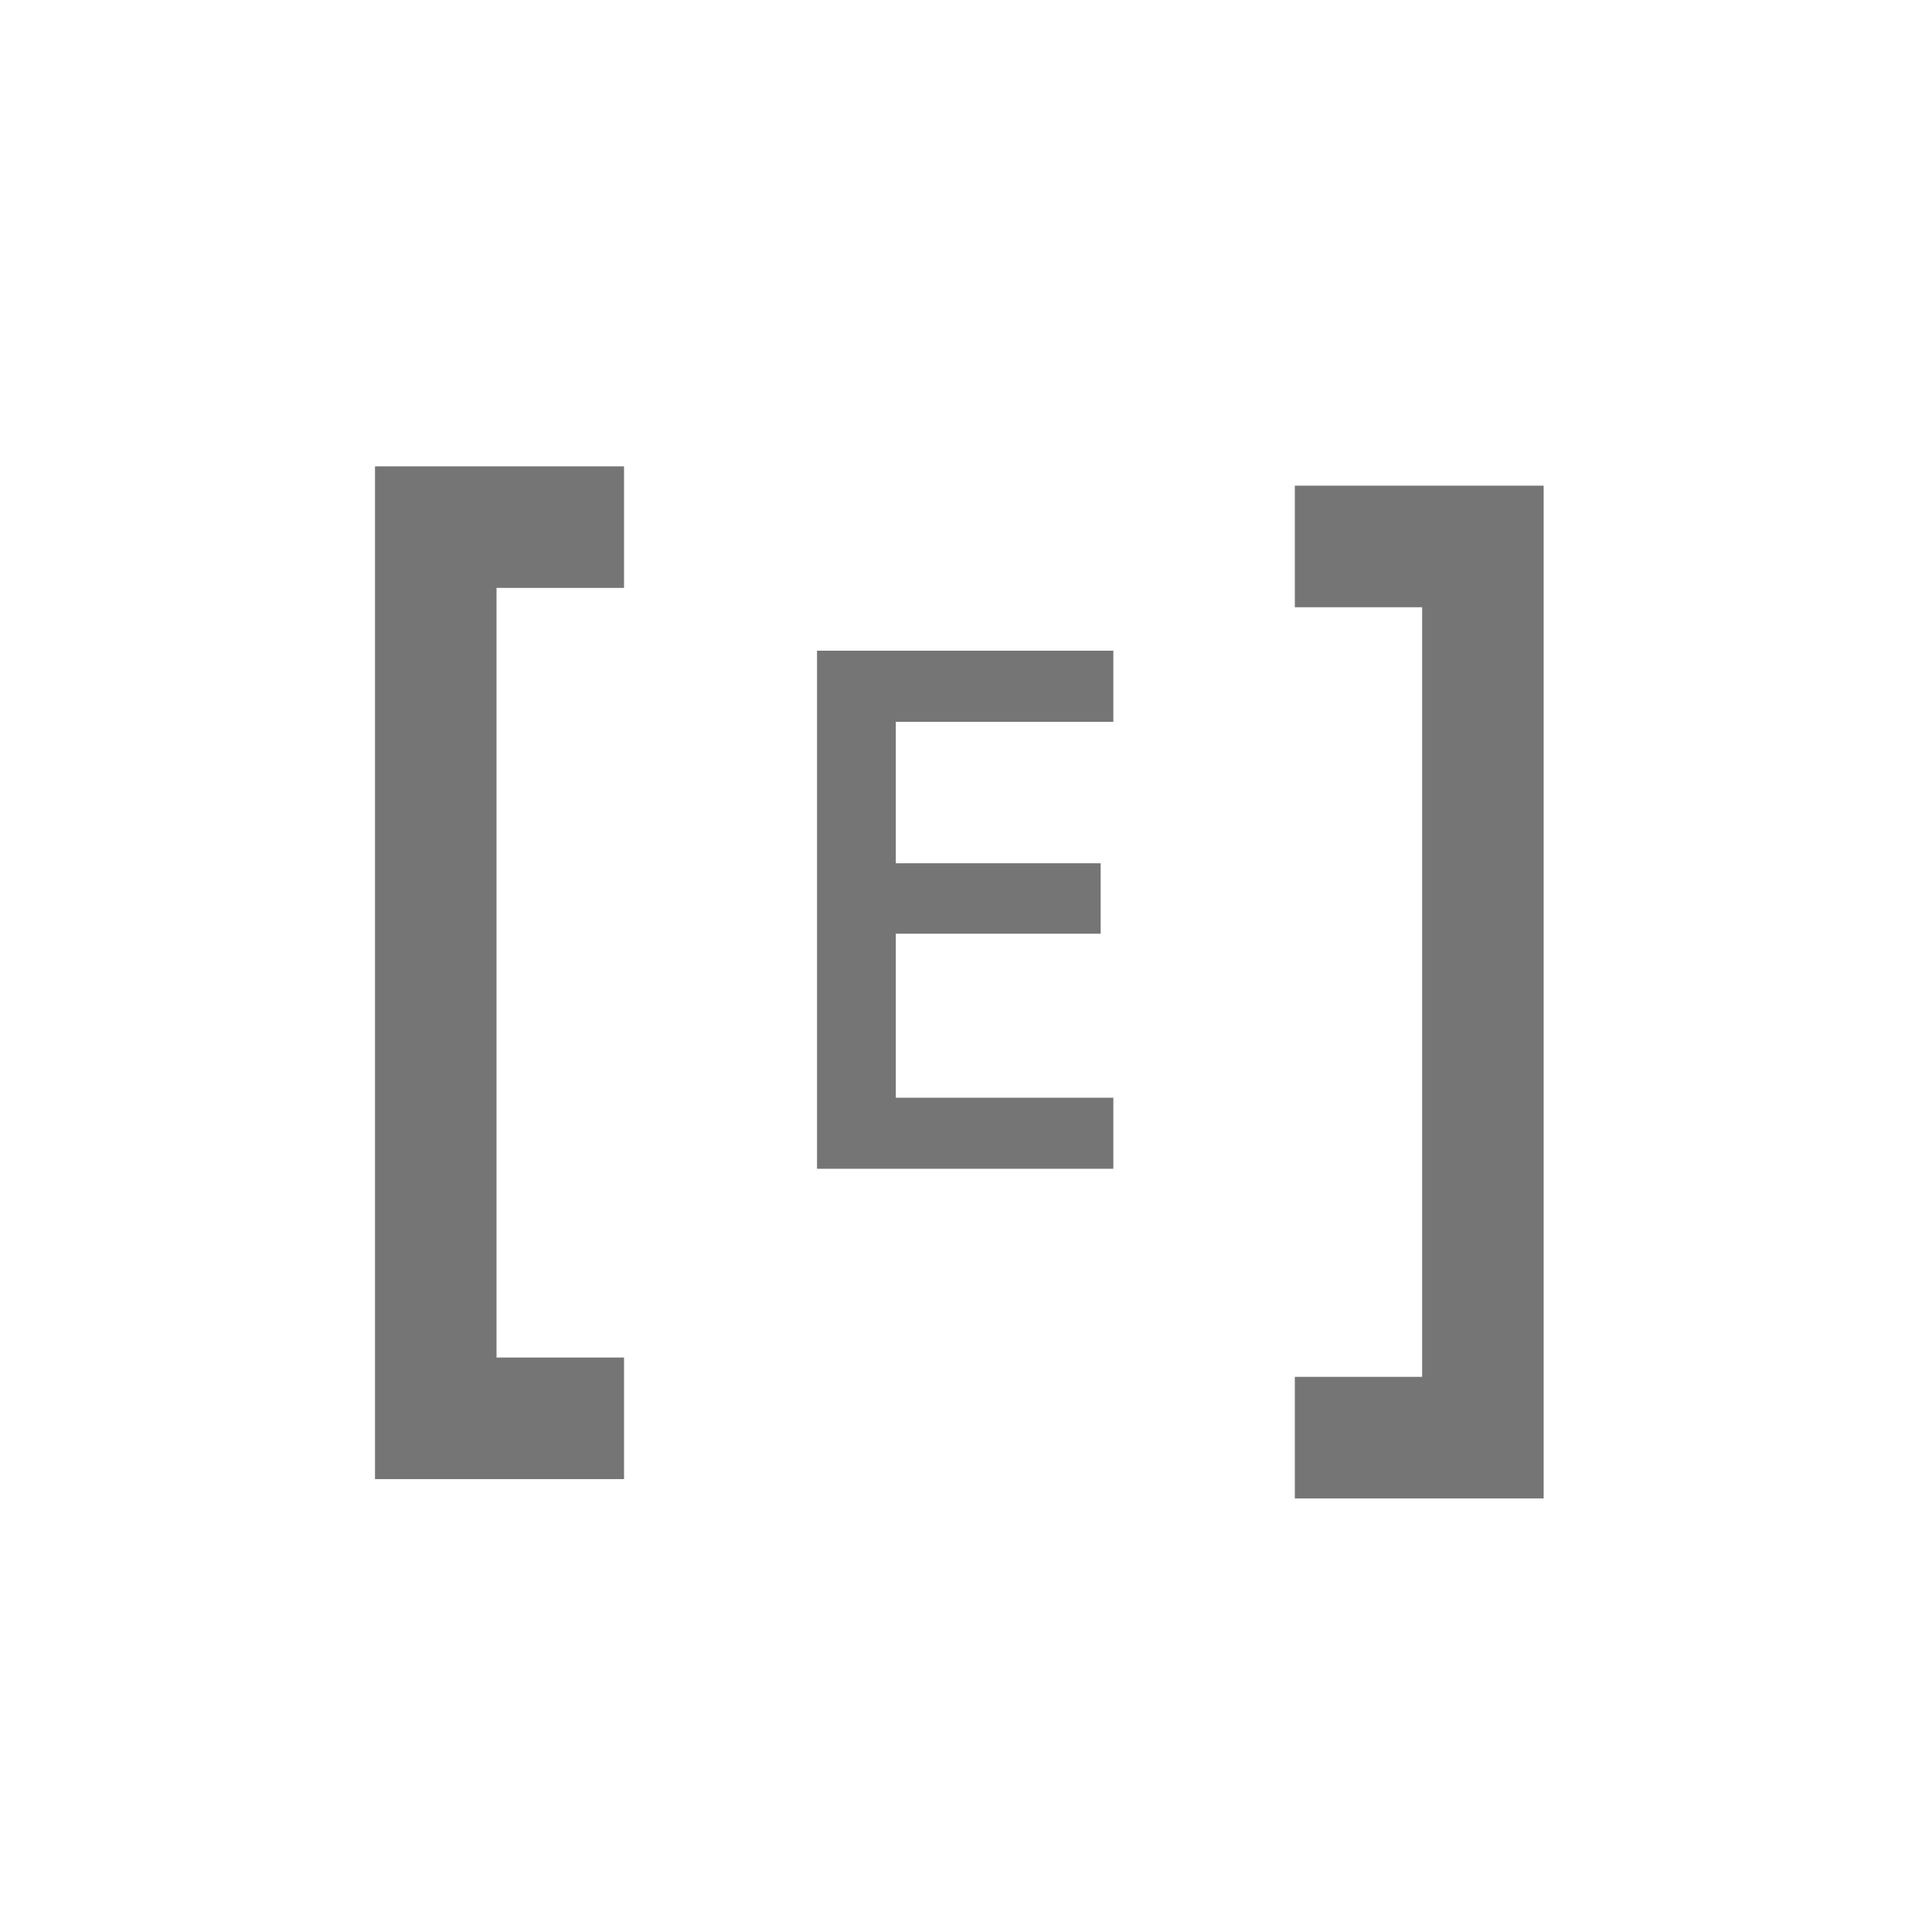
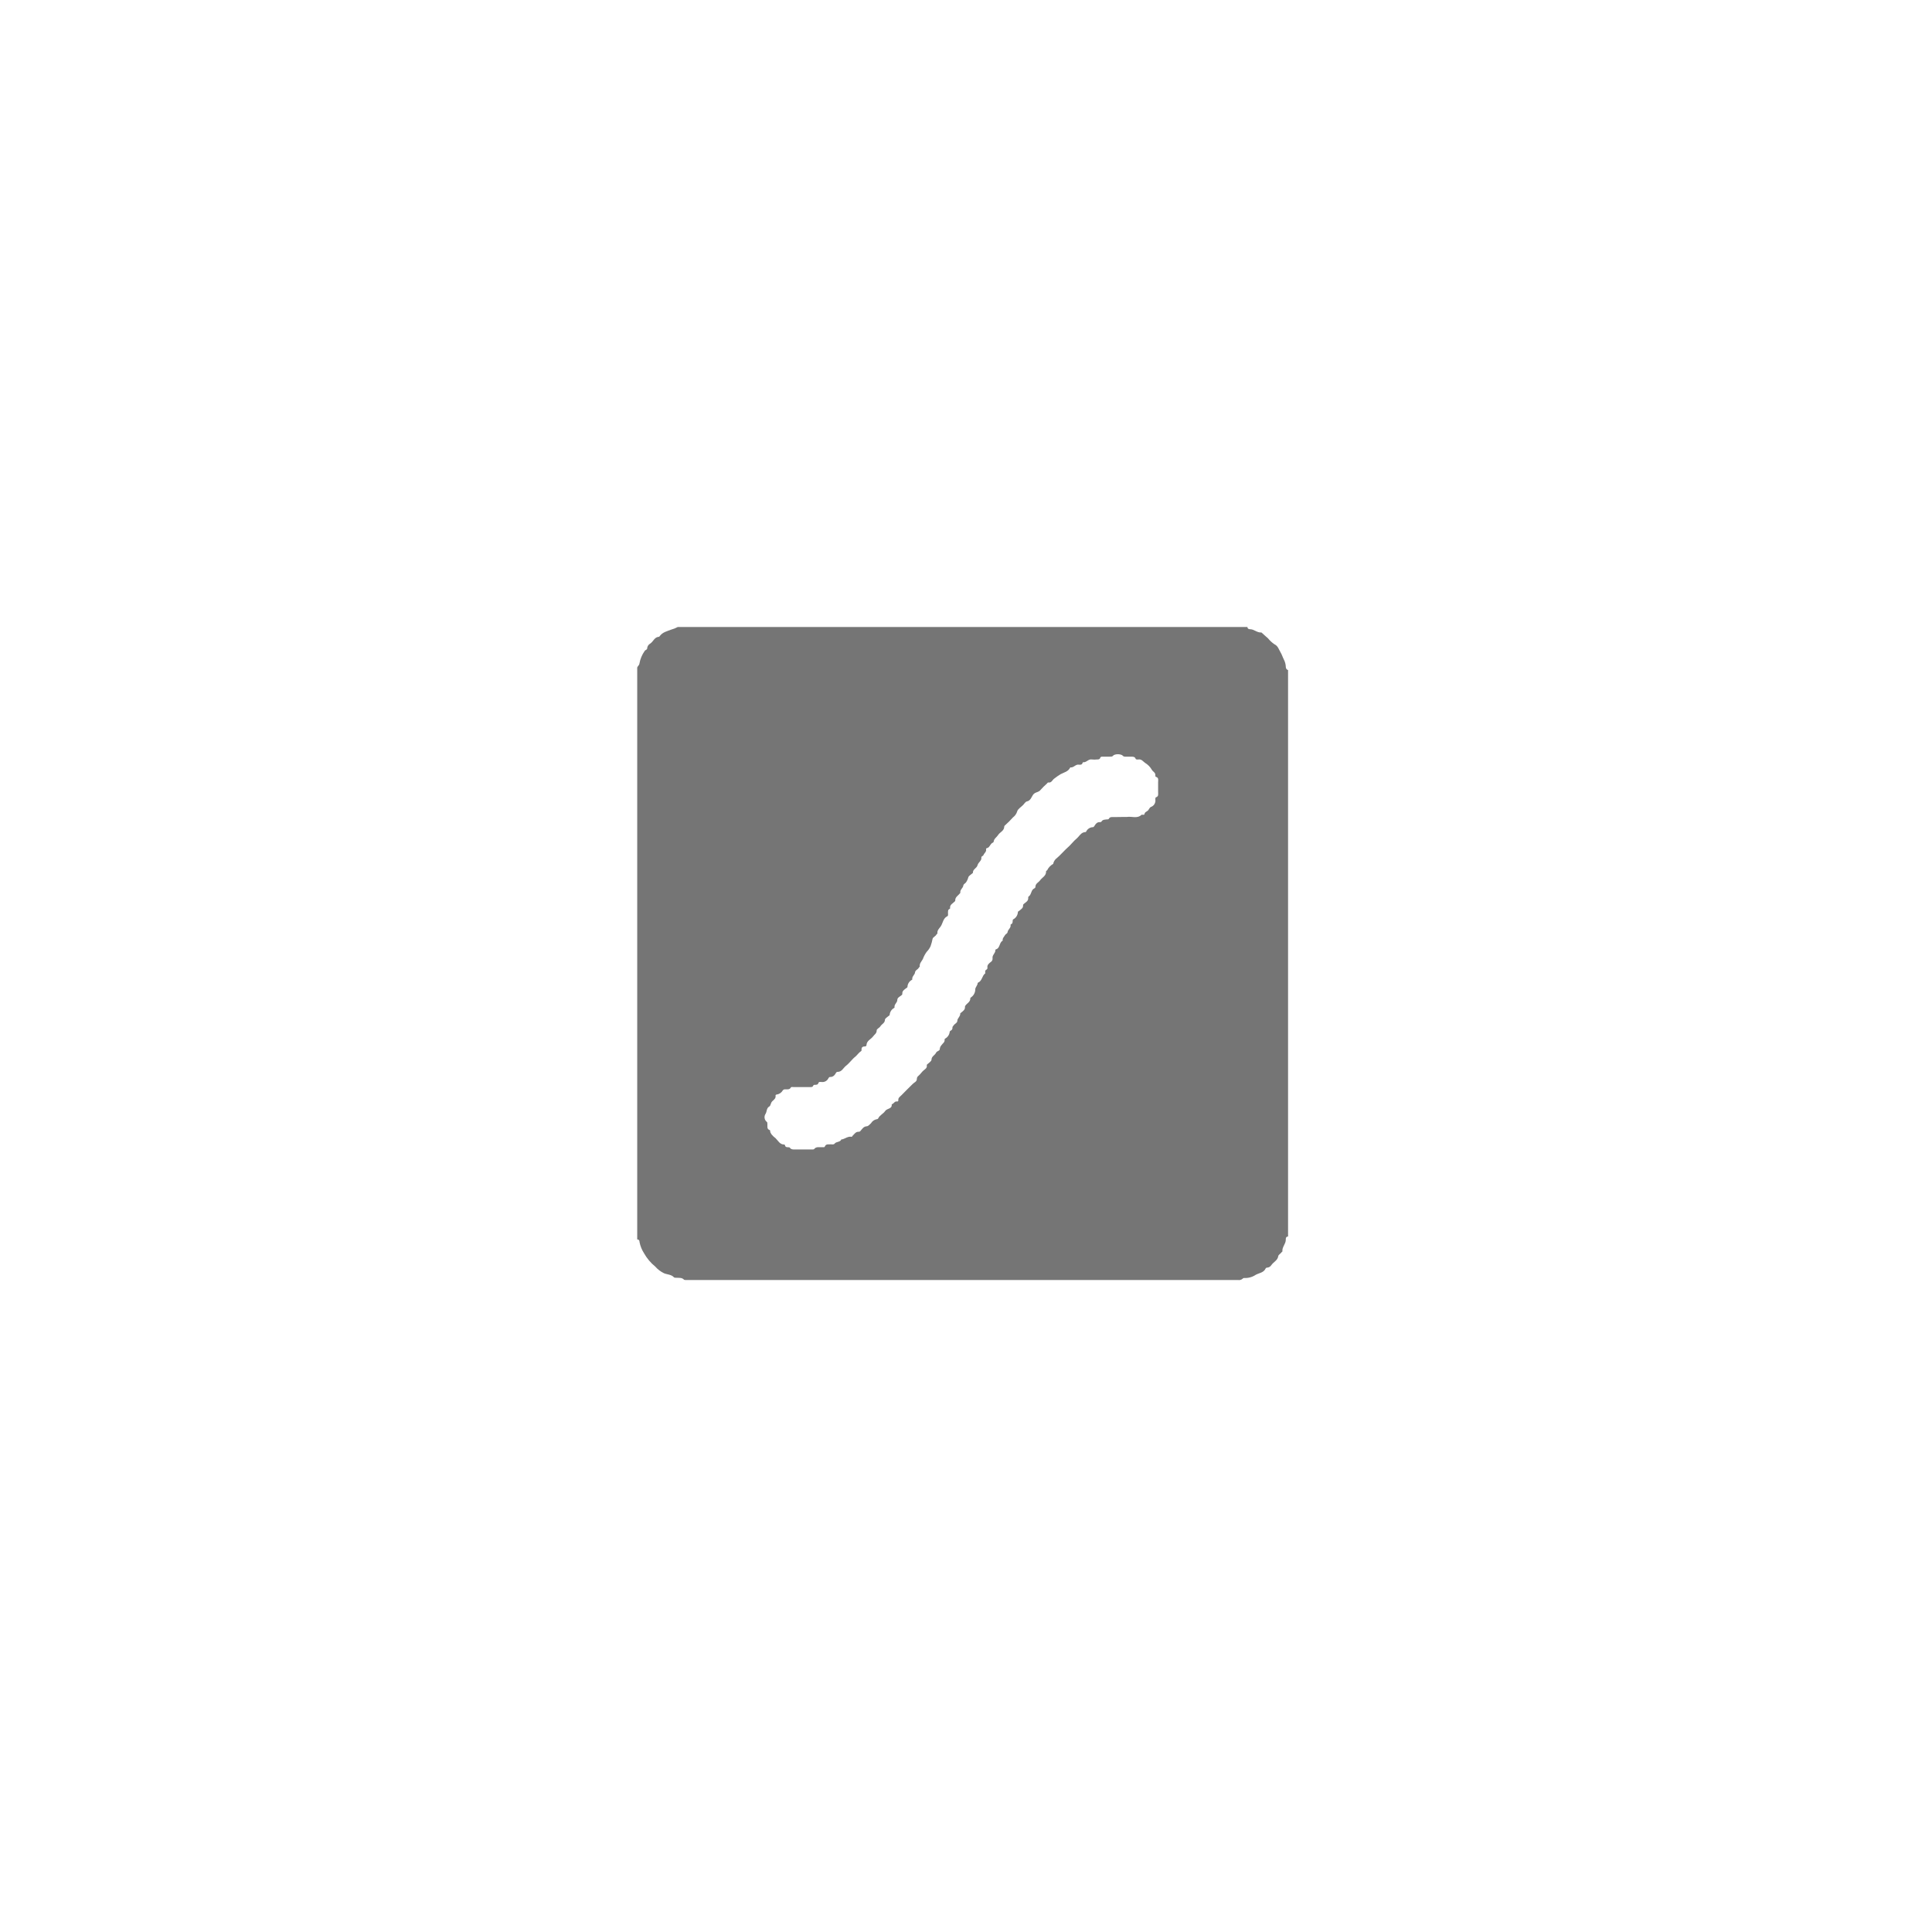
<svg xmlns="http://www.w3.org/2000/svg" viewBox="0 0 500 500">
  <defs>
-     <style>.cls-1,.cls-2{fill:#757575;stroke:#757575;stroke-miterlimit:10;}.cls-1{stroke-width:15px;}.cls-2{font-size:182.17px;stroke-width:4px;font-family:AlegreyaSansSC-Regular, Alegreya Sans SC;}</style>
+     <style>.cls-1{fill:#757575;}</style>
  </defs>
-   <g id="Layer_2" data-name="Layer 2">
-     <path class="cls-1" d="M104.55,128.19H154v16.46H121V358.83h33v16.46H104.55Z" />
-     <path class="cls-1" d="M392,380.29H342.6V363.83h32.95V149.65H342.6V133.19H392Z" />
-     <text class="cls-2" transform="translate(195.77 300.48)">E</text>
+   <g id="Blocks">
+     <path class="cls-1" d="M333.35,173.42V320c-.55.05-.61.43-.59.85,0,1.1-1,1.88-.87,3,0,.07-.15.13-.2.21-.26.38-.82.67-.87,1-.17,1.15-1.23,1.53-1.78,2.33a1.4,1.4,0,0,1-1.16.68.39.39,0,0,0-.35.24c-.5,1.07-1.68,1.14-2.55,1.61a4.82,4.82,0,0,1-3,.82.43.43,0,0,0-.33.14,1.45,1.45,0,0,1-1.22.39H179.8c-.71,0-1.43,0-2.14,0-.22,0-.52,0-.65-.1-.53-.56-1.21-.44-1.86-.48-.25,0-.59,0-.72-.11-.69-.77-1.75-.71-2.59-1.07a7,7,0,0,1-2.26-1.72,12,12,0,0,1-2.91-3.46,8.2,8.2,0,0,1-1.16-2.88c0-.4-.15-.68-.6-.7v-148c.13-.37.53-.6.57-1a8,8,0,0,1,1.36-3.28c.17-.3.64-.3.64-.65a1.54,1.54,0,0,1,.83-1.28c.78-.54,1.08-1.69,2.23-1.74.08,0,.16-.11.21-.19.71-1,1.9-1.25,2.94-1.66a8,8,0,0,0,1.73-.69H322.84c0,.44.31.58.7.58,1,0,1.81.94,2.88.84a.21.21,0,0,1,.12.07c.54.48,1.08,1,1.61,1.44a7.88,7.88,0,0,0,1.68,1.55c.91.43,1.11,1.3,1.53,2s.57,1.29.86,1.86a4.6,4.6,0,0,1,.55,2.06A.81.81,0,0,0,333.35,173.42Zm-42.28,38a2.9,2.9,0,0,0,.59,0c1.25-.2,2.64.52,3.77-.55.07-.07.24,0,.36,0s.37,0,.39-.16c.07-.6.71-.67,1-1.05s.33-.64.65-.81A1.75,1.75,0,0,0,299,206.9c0-.19,0-.49.14-.55.79-.24.56-.87.58-1.4q0-1.26,0-2.52c0-.53.22-1.18-.6-1.39-.06,0-.13-.22-.12-.33.11-.77-.65-1-.92-1.51a4.84,4.84,0,0,0-1.74-1.77c-.54-.38-.89-1-1.71-.88-.26,0-.65.1-.77-.26s-.51-.46-.89-.46h-1.55c-.37,0-.7,0-1-.39a2.64,2.64,0,0,0-2.23,0c-.25.4-.59.38-.95.38H285.4c-.25,0-.56,0-.64.25-.14.49-.5.48-.87.48a5.9,5.9,0,0,1-1.33,0c-.9-.17-1.4.84-2.27.72,0,0-.09.06-.1.1-.13.61-.62.57-1.05.52-.82-.1-1.28.84-2.11.71,0,0-.08.06-.1.1-.49,1-1.59,1.2-2.43,1.65a16.8,16.8,0,0,0-1.66,1.15c-.51.34-.69,1.16-1.53,1-.17,0-.26.18-.38.3a18,18,0,0,0-1.64,1.63c-.4.54-1,.54-1.48.83-.87.52-.83,1.88-2,2.13-.48.1-.73.67-1.09,1-.53.52-1.33,1-1.48,1.62a3,3,0,0,1-1.07,1.52,25.07,25.07,0,0,1-2.13,2.12.38.38,0,0,0-.14.25c0,1.15-1.14,1.44-1.62,2.24-.34.54-1,.87-1.11,1.62a.39.39,0,0,1-.18.3c-.57.19-.71.8-1.09,1.17s-.76.18-.7.55c.12.7-.5,1-.68,1.51-.1.29-.59.28-.54.64.1.86-.8,1.21-1,2s-1.24,1-1.19,1.94c0,.08-.17.16-.25.24-.33.31-.85.57-.94.94a4.21,4.21,0,0,1-.6,1.31c-.21.31-.63.4-.69.81-.09.69-.91,1.08-.78,1.88,0,.05-.08.12-.12.17-.46.59-1.27.95-1.19,1.89,0,.06-.11.15-.17.22-.48.51-1.3.79-1.16,1.72a.22.22,0,0,1-.12.18c-.49.18-.41.6-.43,1s.12.74-.19.9c-1.13.55-1.11,1.83-1.75,2.7-.36.48-.92,1-.79,1.77,0,.06-.21.14-.25.23-.21.48-.84.64-1,1.1a13.16,13.16,0,0,1-.53,1.95,5,5,0,0,1-1,1.45,7.43,7.43,0,0,0-1,1.88c-.29.56-.93,1.14-.79,1.94,0,.06-.19.15-.23.25-.22.51-.95.65-1,1.26s-.86,1.06-.71,1.82c0,0-.05.07-.09.1a2.15,2.15,0,0,0-1.16,1.82c0,.2-.2.23-.33.34-.46.38-1.07.68-1,1.45,0,.24-.15.34-.34.48-.39.29-.95.56-.95,1.08,0,.78-.89,1.17-.72,2,0,0-.05.08-.09.1a2.2,2.2,0,0,0-1.17,1.74c0,.23-.22.29-.37.41-.32.28-.84.59-.86.91,0,.85-.79,1.09-1.14,1.65s-1,.65-1,1.15c0,.75-.56,1-.89,1.47-.56.79-1.71,1.13-1.75,2.32,0,.21-.23.33-.43.32-.65,0-.89.29-.85.91,0,.09,0,.23-.07.27-.6.37-1,1-1.47,1.41-.92.71-1.55,1.7-2.46,2.4-.74.56-1.1,1.66-2.28,1.59a.42.42,0,0,0-.29.2c-.35.64-.76,1.16-1.59,1.12-.18,0-.29.14-.39.3a1.71,1.71,0,0,1-1.79,1c-.28,0-.69-.12-.79.22-.17.51-.52.51-.92.51-.18,0-.38,0-.44.21-.18.43-.54.37-.88.37H205.3c-.22,0-.52-.08-.63.11-.34.62-.9.46-1.42.48a.71.71,0,0,0-.65.25,2.18,2.18,0,0,1-1.56,1.09c-.16,0-.35.12-.33.25.14.75-.45,1.11-.86,1.51s-.4,1.15-.73,1.32c-.81.44-.61,1.33-1,1.93a1.55,1.55,0,0,0,.37,2.11c.1.07.09.32.11.49.06.59-.24,1.32.63,1.61.08,0,.1.26.1.41s.21.45.34.68a5.28,5.28,0,0,0,1.05,1c.66.63,1.07,1.62,2.2,1.63a.27.27,0,0,1,.25.24c.08.42.38.45.72.46s.48,0,.59.21.53.37.88.37h4.74c.19,0,.48,0,.56-.06.59-.79,1.43-.45,2.17-.53.22,0,.54.07.62-.14.32-.8,1-.54,1.57-.6.35,0,.76.13,1-.21.46-.54,1.41-.3,1.73-1.07,0,0,.14,0,.21,0,.81-.21,1.51-.84,2.43-.67.13,0,.19-.2.29-.3.46-.42.79-1.05,1.56-1a.48.48,0,0,0,.4-.16c.49-.54.82-1.24,1.76-1.27.22,0,.69-.43,1-.76a2.23,2.23,0,0,1,1.49-1.06.41.41,0,0,0,.38-.2c.38-.85,1.32-1.18,1.81-1.92s1.85-.48,1.69-1.76l.06,0c.5-.14.7-.85,1.36-.7a.28.28,0,0,0,.3-.28c-.1-.67.4-.94.79-1.33,1-1,2-2.05,3-3,.33-.32,1-.55,1-1.2a1,1,0,0,1,.44-.86c.5-.41.83-1,1.35-1.42.35-.28.92-.61.78-1.29,0-.21.2-.3.35-.43.32-.3.85-.64.87-1,0-.88.85-1.14,1.15-1.76s1-.44,1-1.07a1.62,1.62,0,0,1,.42-.93c.3-.46.93-.77.82-1.47a.31.31,0,0,1,.14-.24,2.27,2.27,0,0,0,1.18-1.74.39.39,0,0,1,.19-.29.78.78,0,0,0,.52-.87c0-.2.19-.32.27-.46.28-.5,1-.66,1-1.28s.83-1.13.75-1.89c0-.05.15-.12.22-.18.47-.42,1.09-.75,1-1.54a.54.54,0,0,1,.14-.33c.45-.6,1.29-.94,1.24-1.87,0-.07.11-.16.18-.22A2.5,2.5,0,0,0,252.4,256c0-.48.62-1,.62-1.61,0,0,.06-.07.11-.09,1.07-.44,1-1.79,1.83-2.38.06,0,0-.24,0-.36s0-.49.31-.61a.5.5,0,0,0,.27-.56c-.1-.7.48-1.11.84-1.4a1,1,0,0,0,.49-1c-.13-.86.83-1.34.73-2.19,0,0,.06-.08.1-.09,1.18-.31.85-1.79,1.8-2.27-.11-.63.37-1,.62-1.46.17-.31.59-.34.64-.76.09-.68.93-1.07.77-1.87,0-.05.08-.14.13-.16.38-.14.39-.46.42-.79,0-.16,0-.4.14-.47a2.26,2.26,0,0,0,1.21-1.88c0-.2.23-.23.34-.33.41-.4,1.05-.65,1-1.4,0-.28.16-.38.38-.54.45-.35,1-.67.95-1.41,0-.11,0-.29.09-.34.72-.45.6-1.42,1.23-1.95.18-.16.55-.24.54-.54,0-.89.8-1.14,1.21-1.71.54-.76,1.61-1.15,1.55-2.32,0-.17.22-.19.28-.28a3.72,3.72,0,0,1,1.59-1.67s0-.1,0-.14a2.61,2.61,0,0,1,1-1.42c.79-.66,1.45-1.46,2.19-2.16a21.45,21.45,0,0,0,2-2c.38-.46.9-.8,1.25-1.22.55-.64,1-1.26,1.91-1.28.06,0,.12-.08.16-.14a2,2,0,0,1,1.74-1.13c.19,0,.28-.15.38-.3.35-.55.72-1.08,1.5-1a.42.42,0,0,0,.33-.13c.32-.57.89-.51,1.41-.58.17,0,.41,0,.49-.13.31-.61.86-.46,1.35-.47Z" />
  </g>
</svg>
